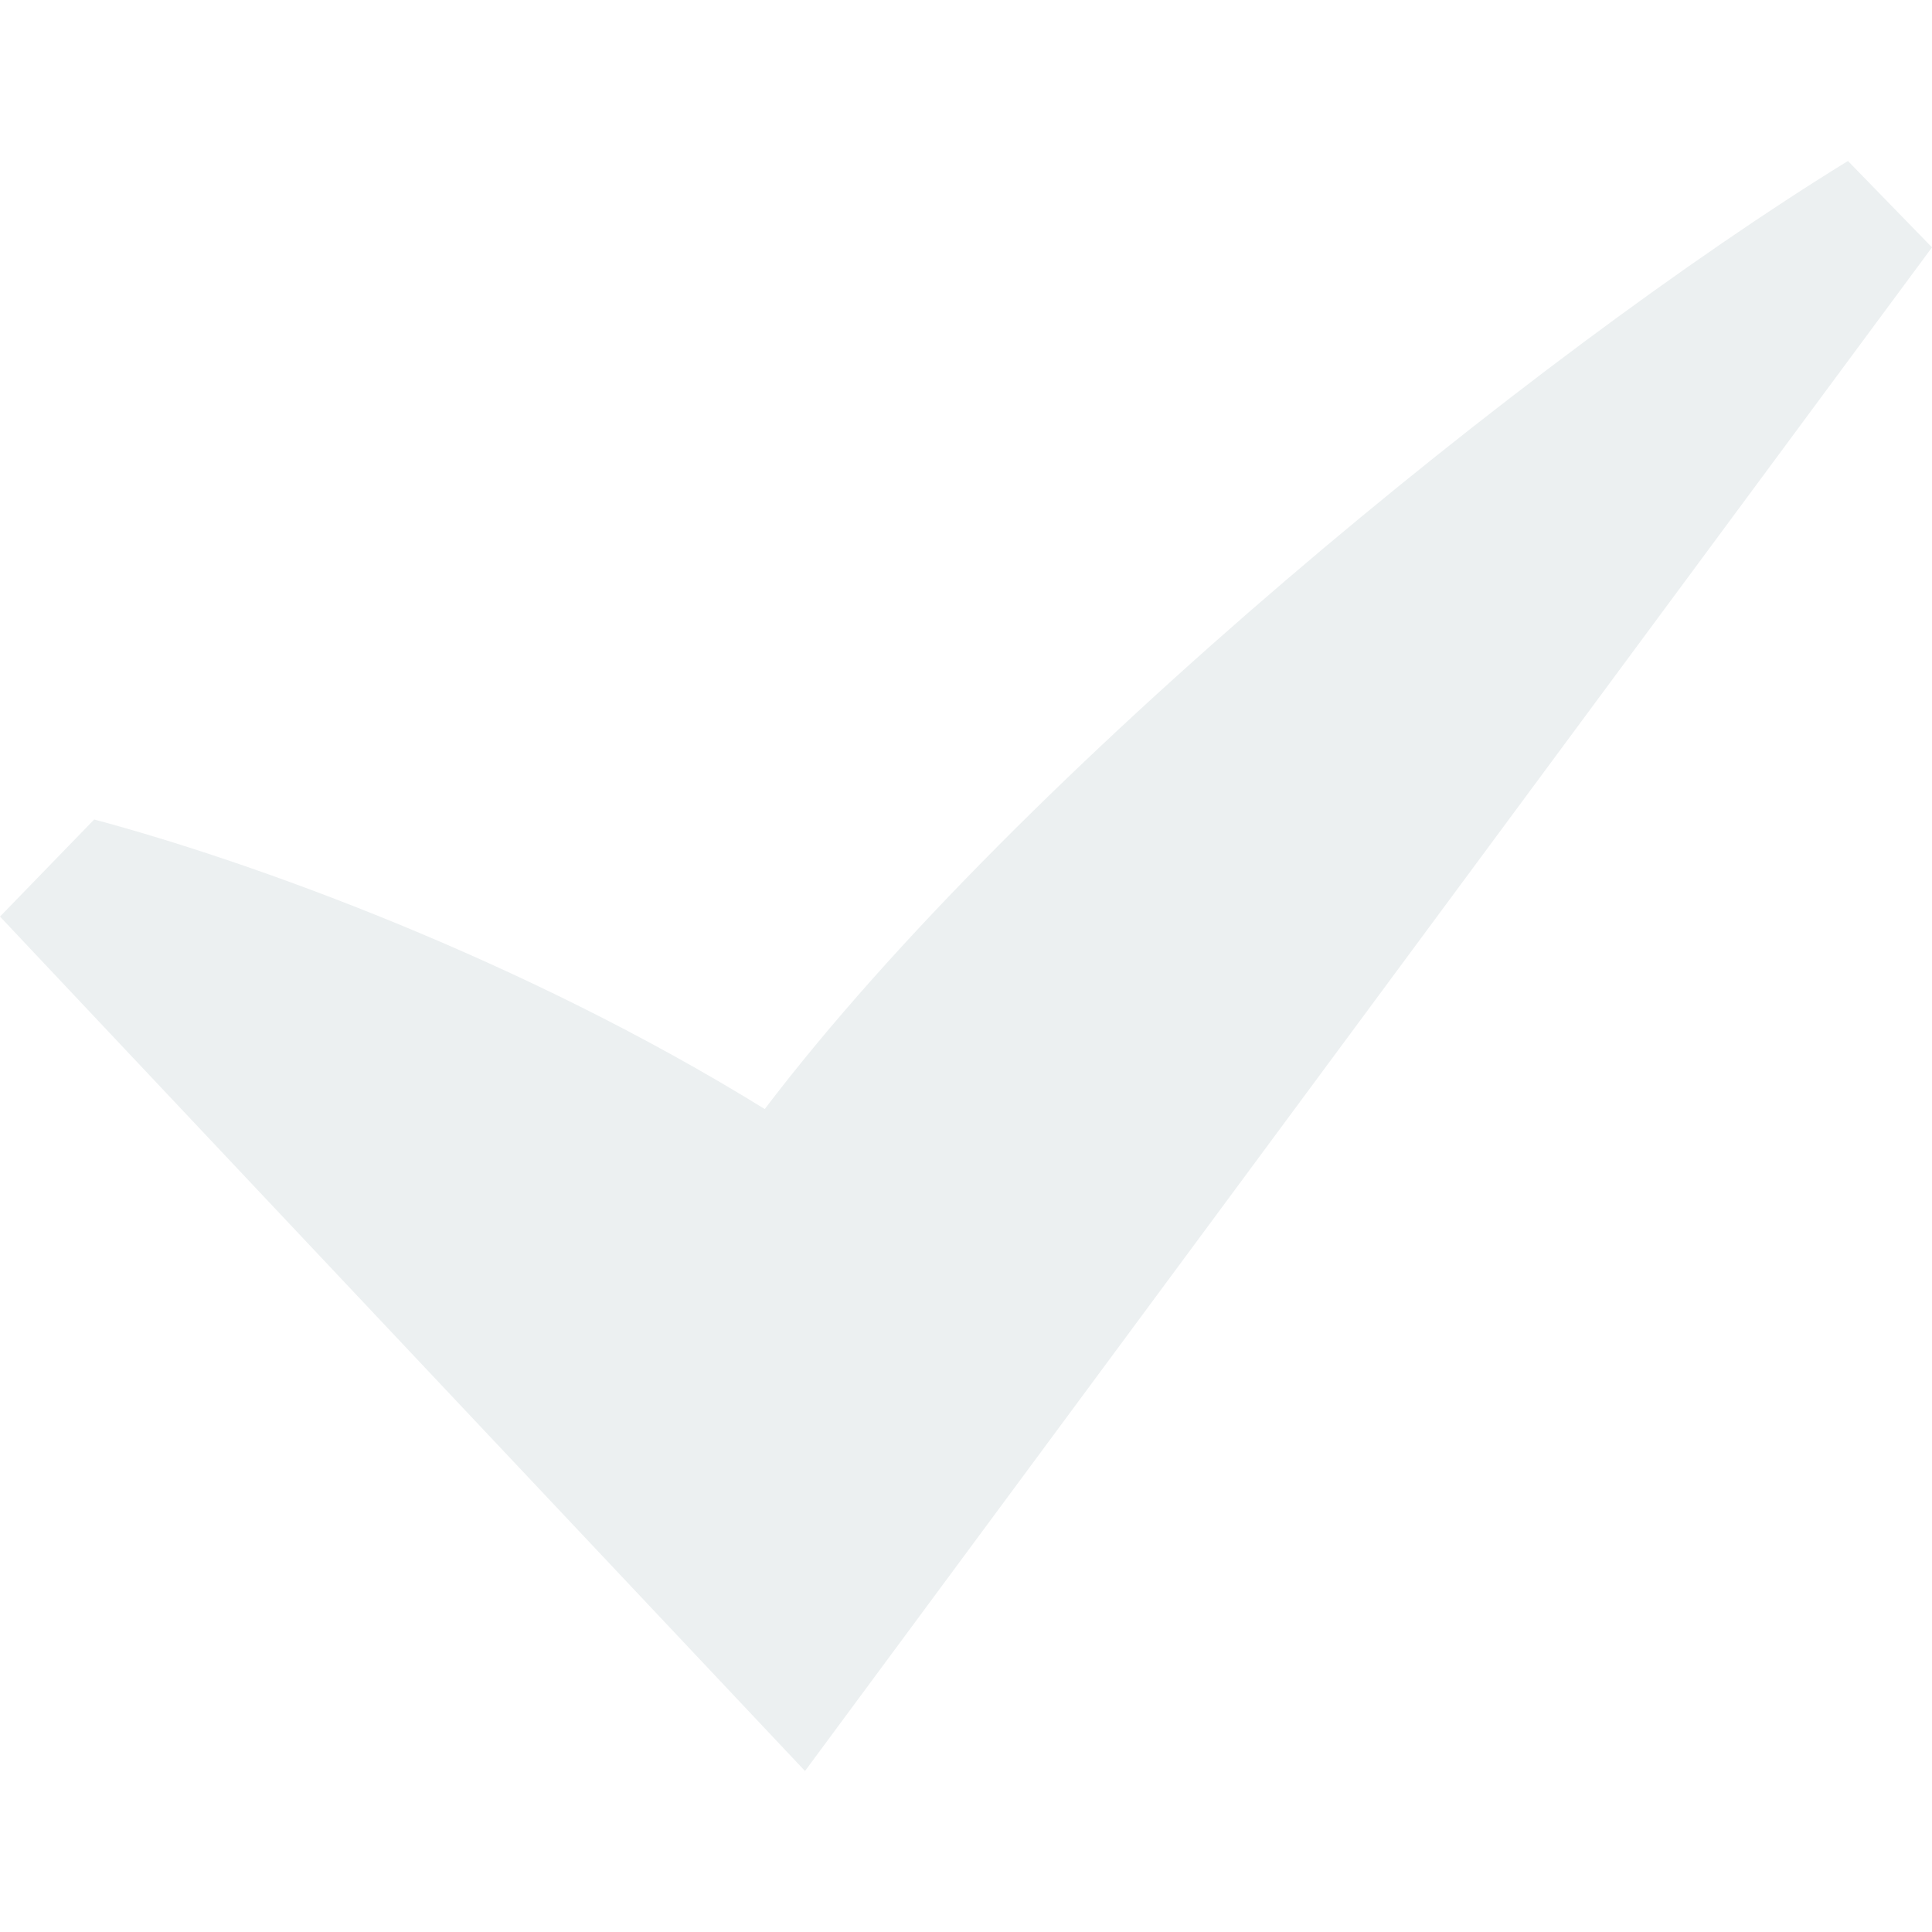
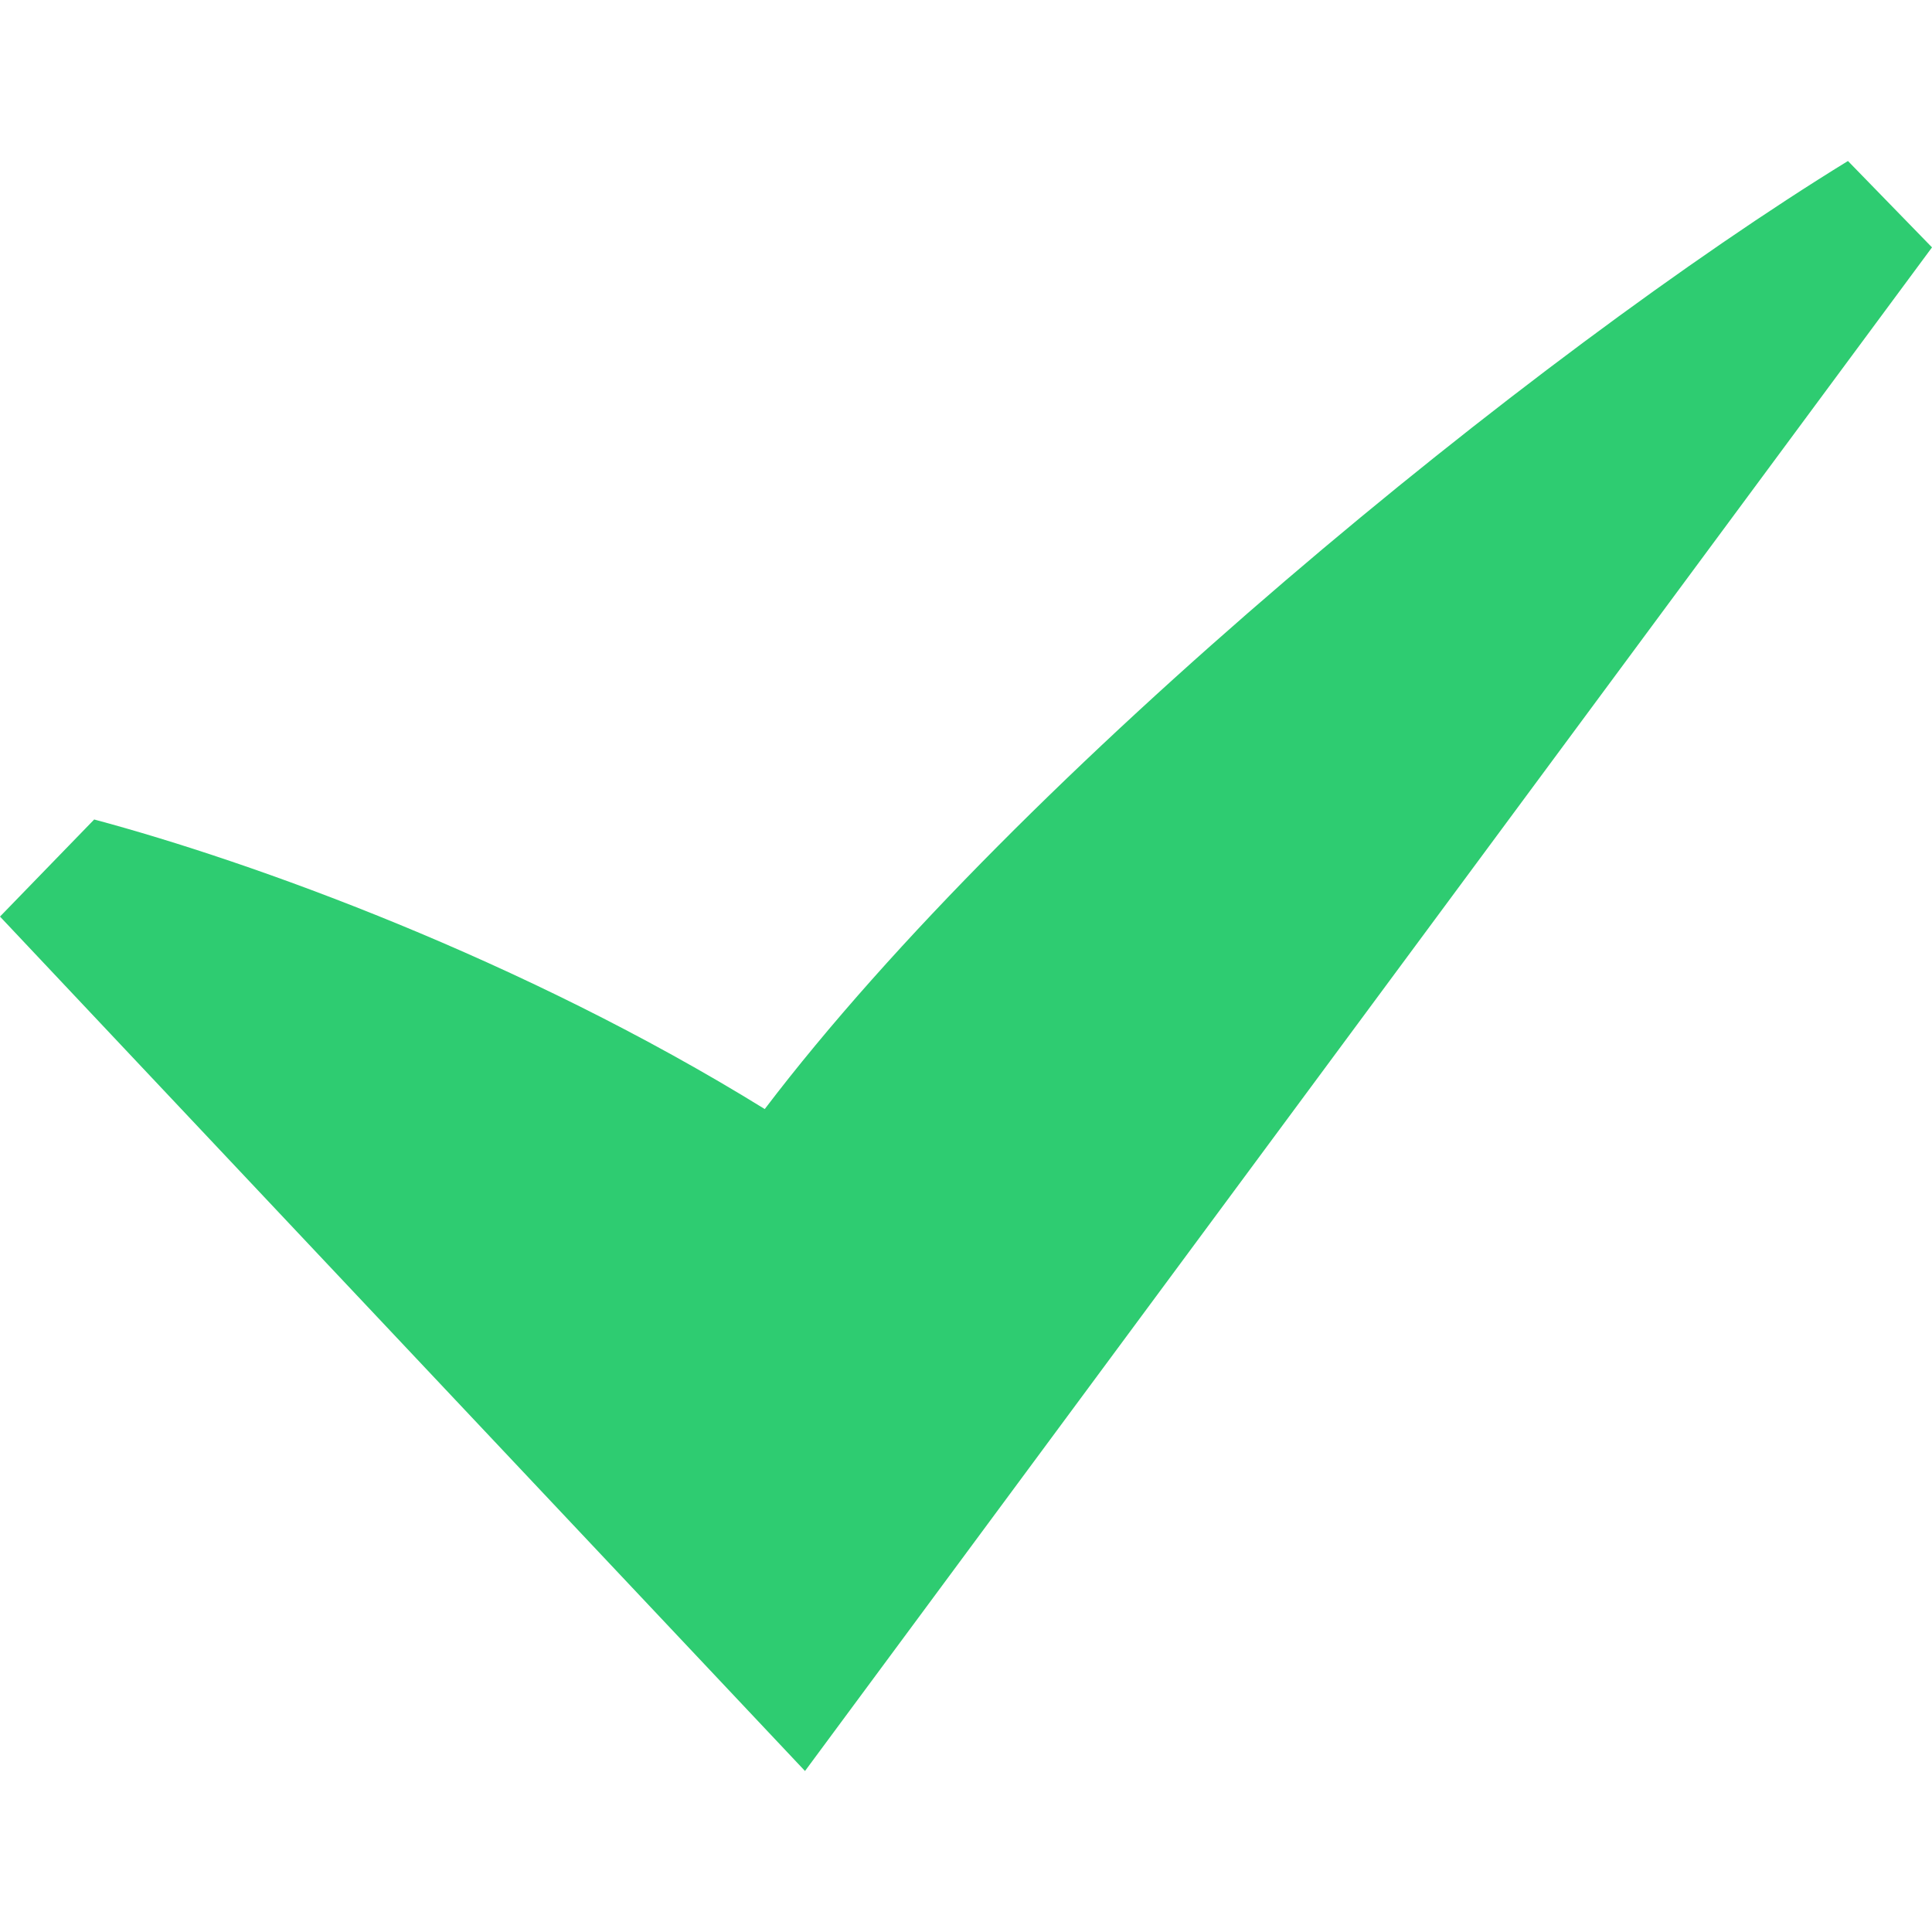
- <svg xmlns="http://www.w3.org/2000/svg" width="24" height="24" viewBox="0 0 24 24" fill="#ecf0f1">
+ <svg xmlns="http://www.w3.org/2000/svg" width="24" height="24" viewBox="0 0 24 24" fill="#2ecc71">
  <path d="M0 11.386l1.17-1.206c1.951.522 5.313 1.731 8.33 3.597 3.175-4.177 9.582-9.398 13.456-11.777l1.044 1.073-14 18.927-10-10.614z" />
</svg>
